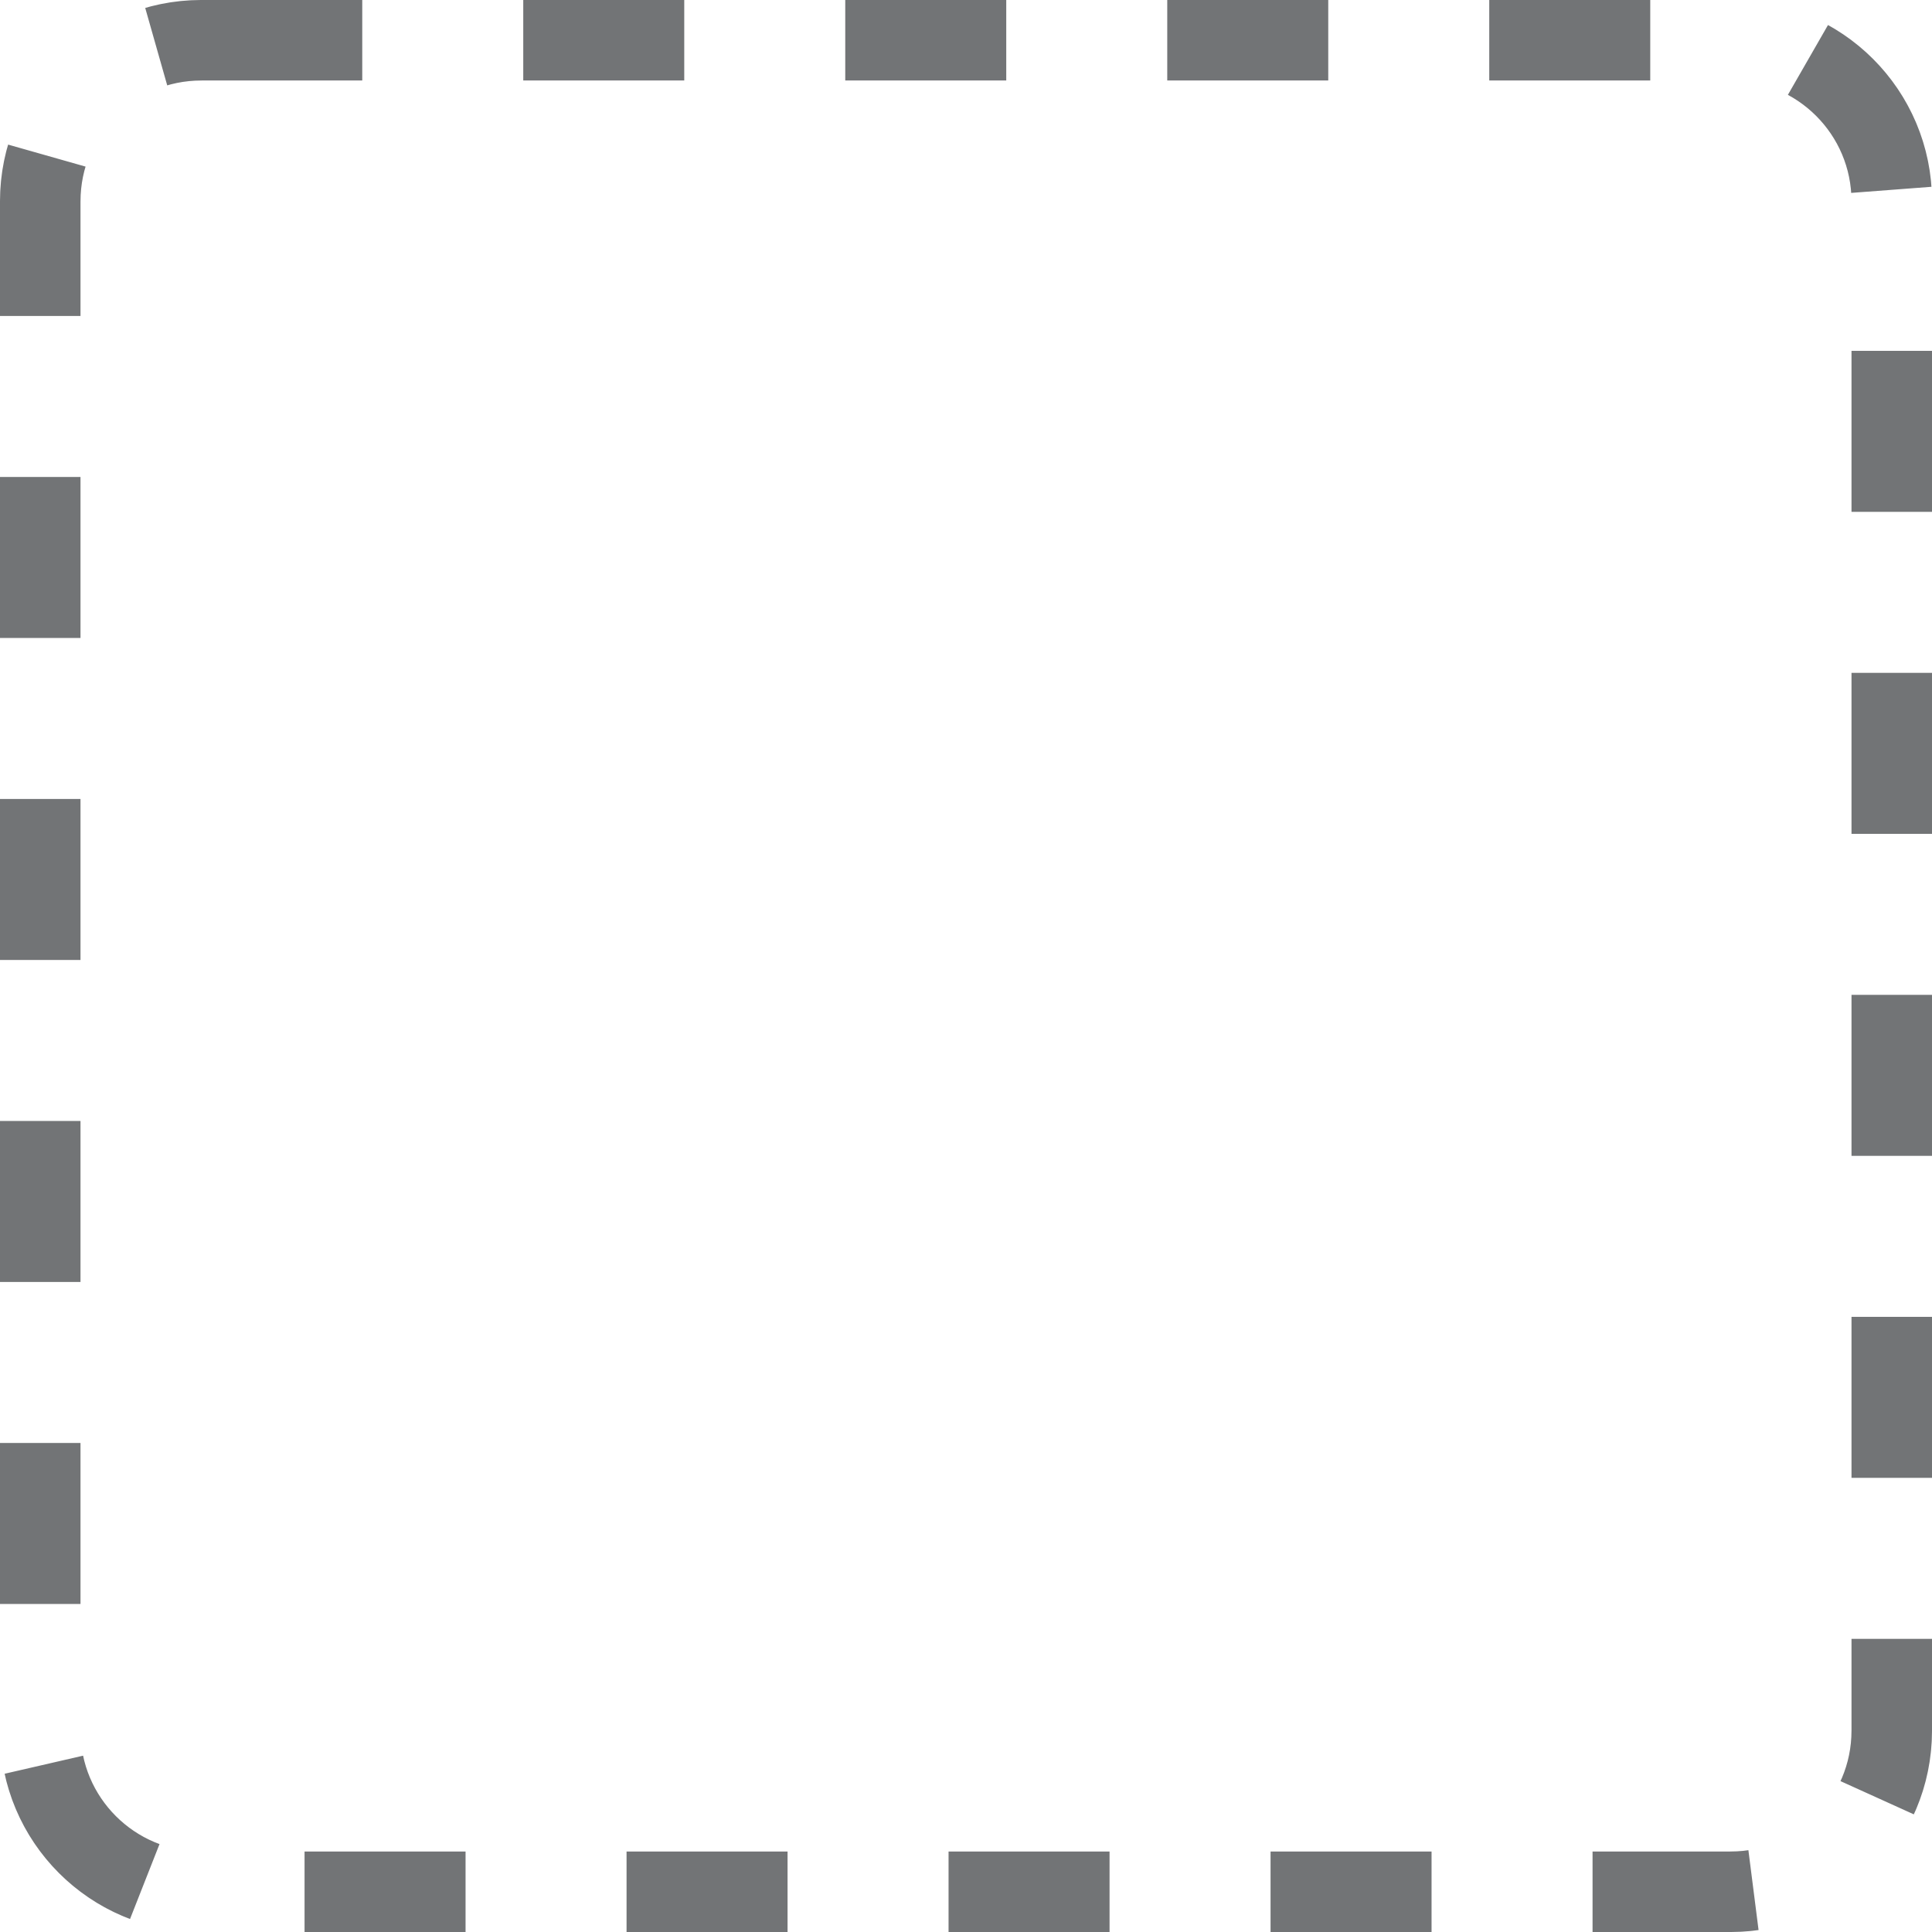
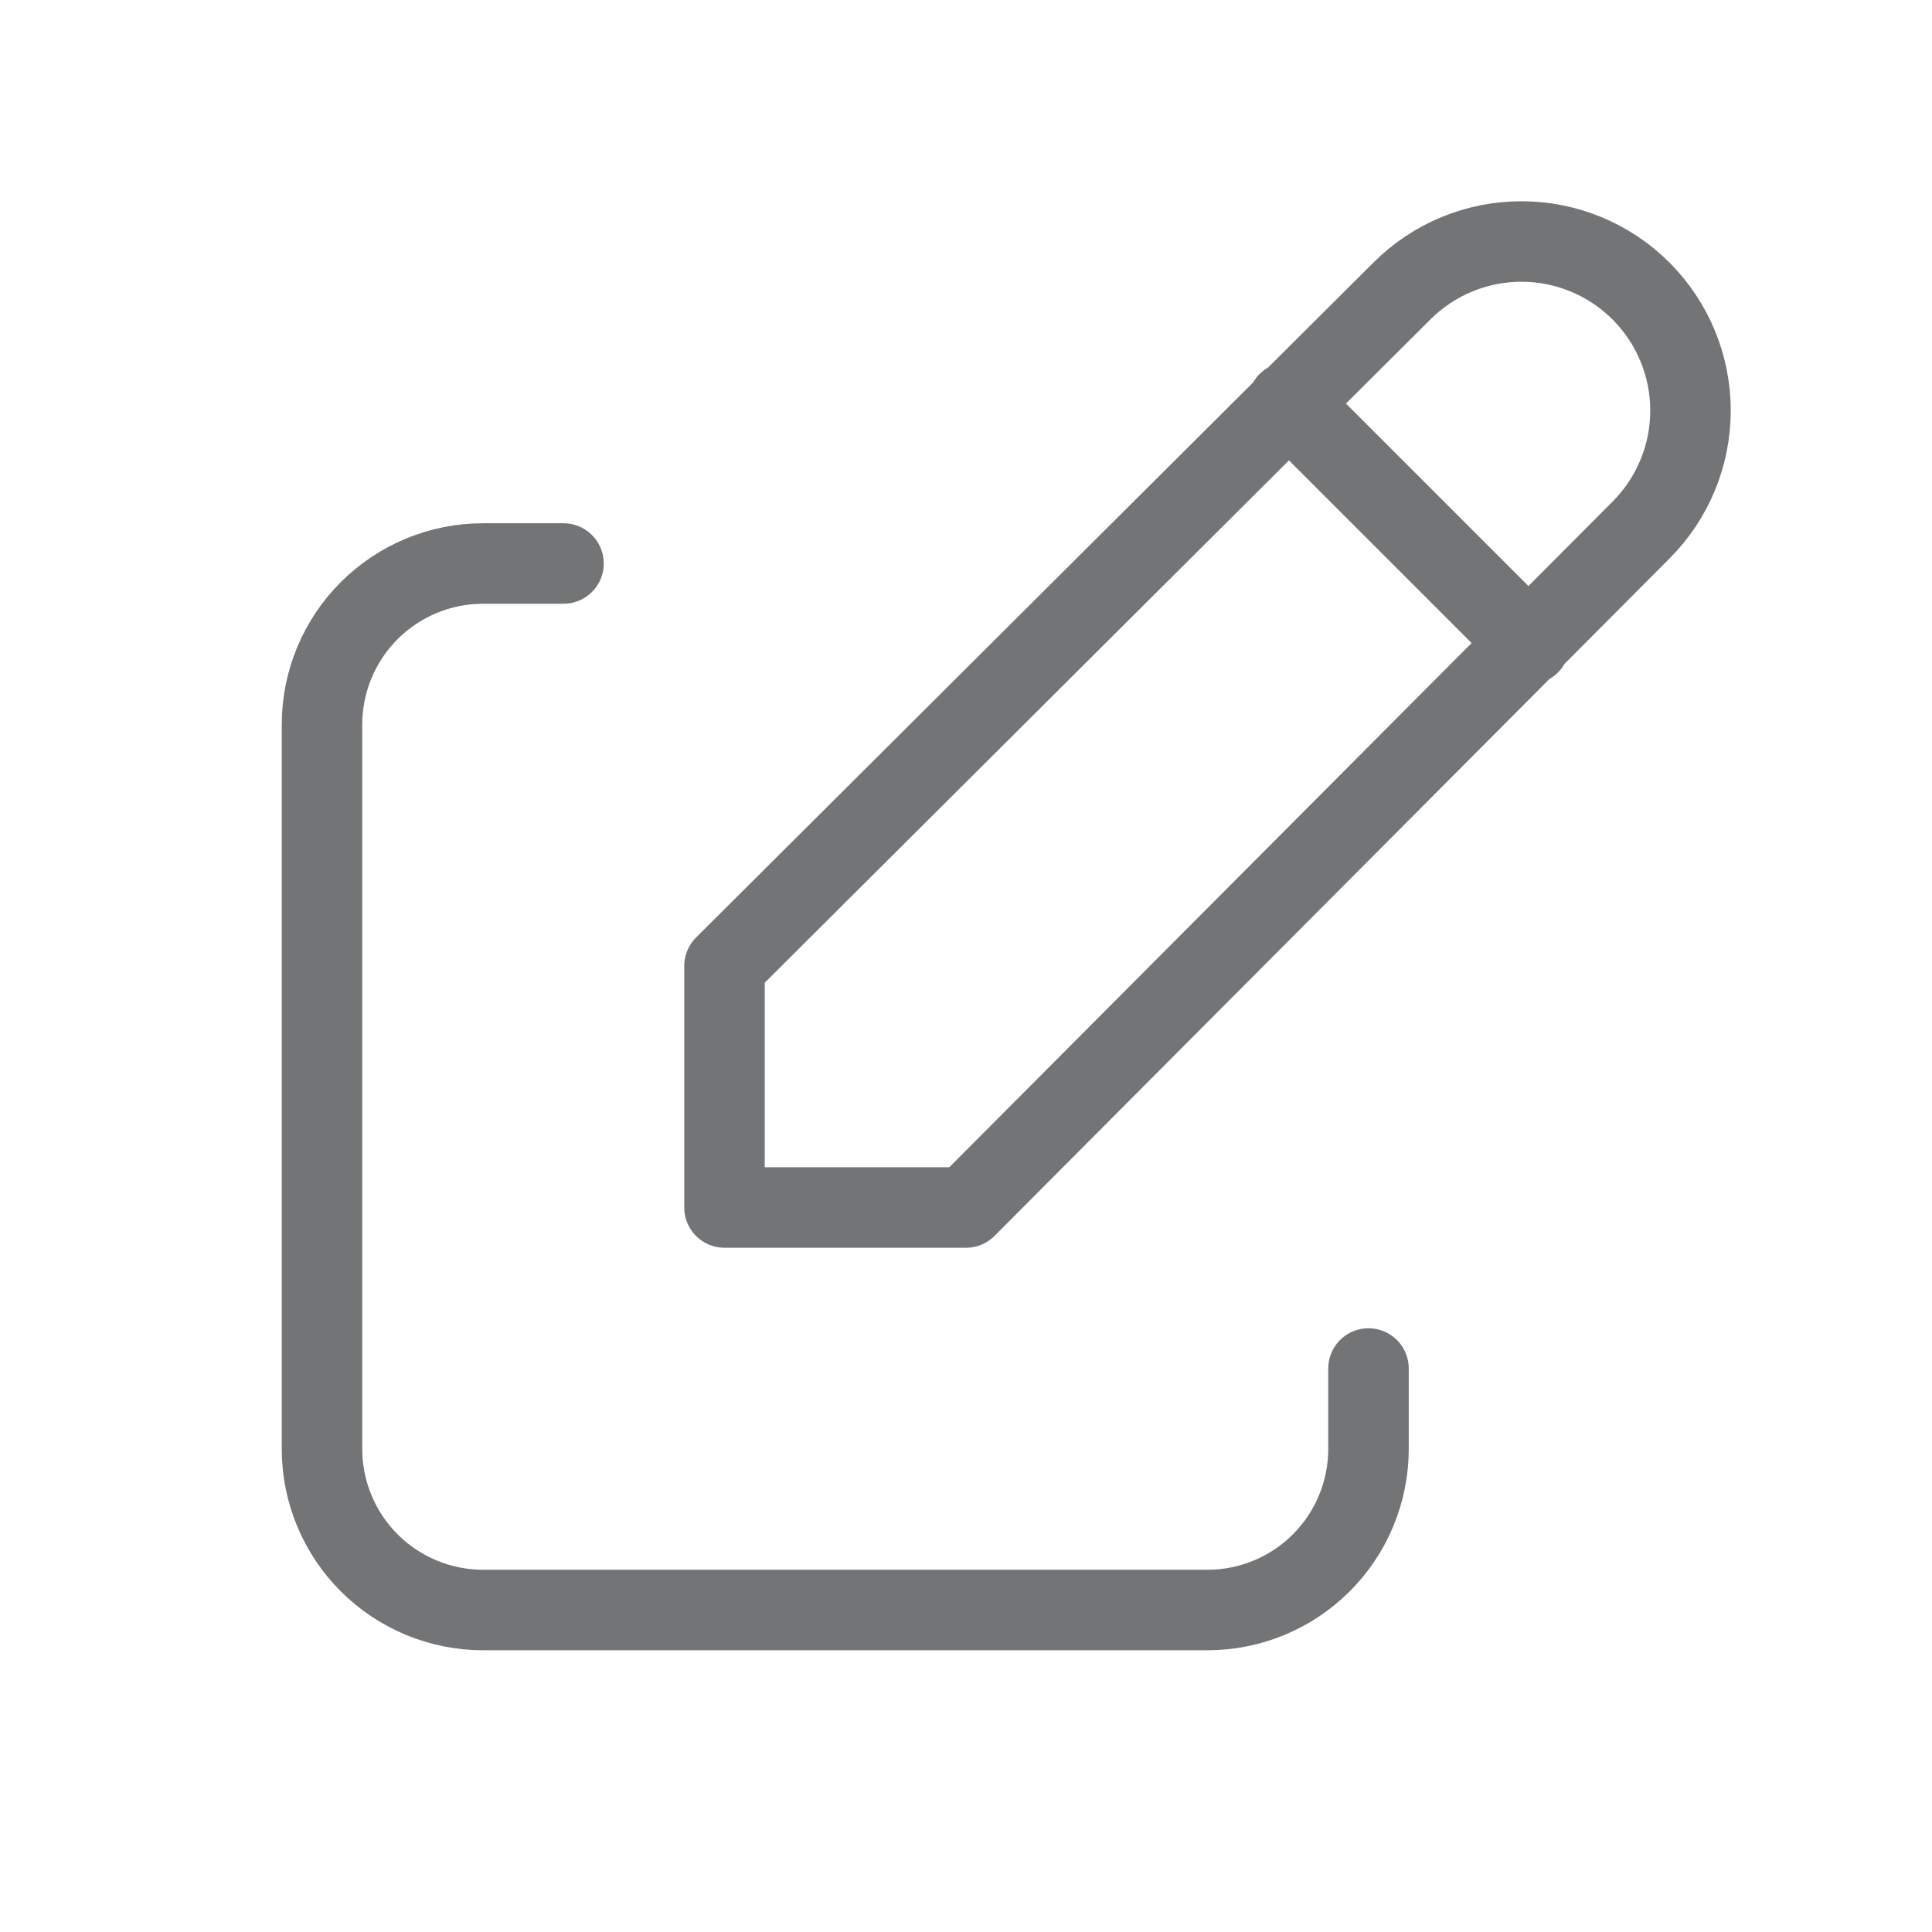
<svg xmlns="http://www.w3.org/2000/svg" width="24" height="24" viewBox="0 0 24 24" fill="none">
-   <rect x="0.5" y="0.5" width="23" height="23" rx="2" stroke="#727476" stroke-dasharray="2 2" />
+   <path d="M7 7H6C5.47 7 4.961 7.211 4.586 7.586C4.211 7.961 4 8.47 4 9V18C4 18.53 4.211 19.039 4.586 19.414C4.961 19.789 5.47 20 6 20H15C15.53 20 16.039 19.789 16.414 19.414C16.789 19.039 17 18.53 17 18V17M16 5L19 8M20.385 6.585C20.779 6.191 21 5.657 21 5.1C21 4.543 20.779 4.009 20.385 3.615C19.991 3.221 19.457 3 18.9 3C18.343 3 17.809 3.221 17.415 3.615L9 12V15H12L20.385 6.585Z" stroke="#727476" stroke-linecap="round" stroke-linejoin="round" />
</svg>
